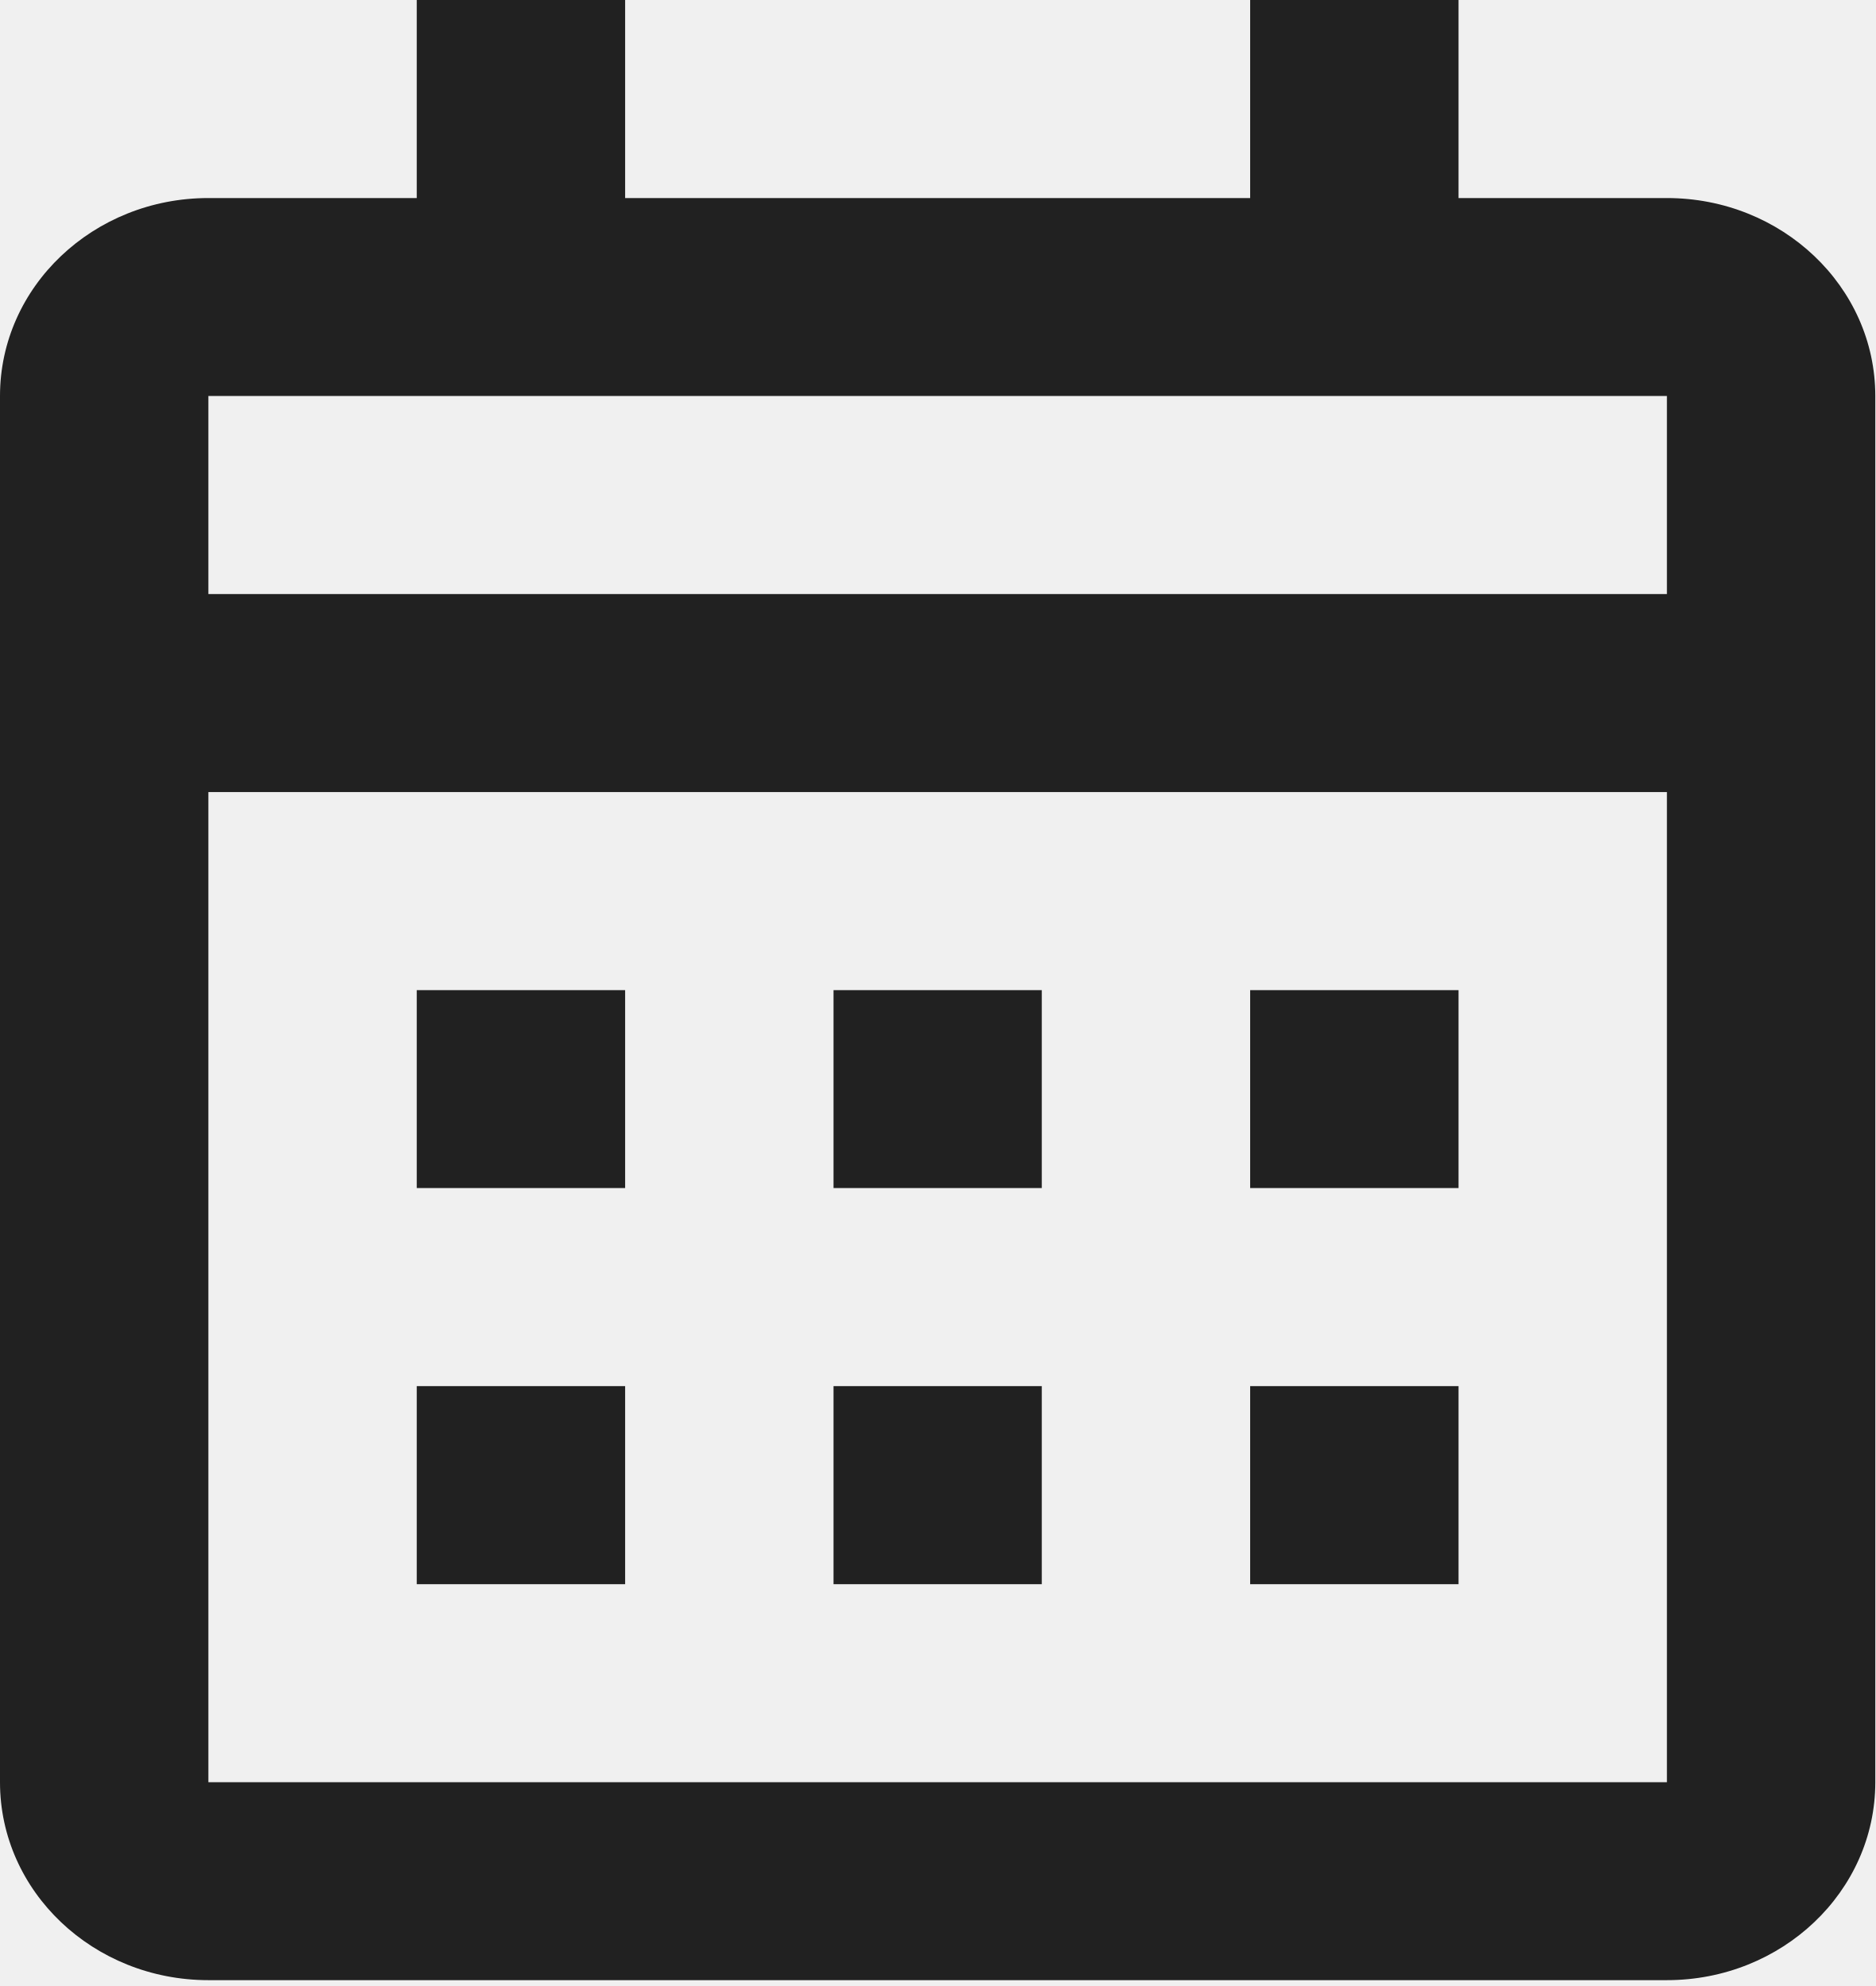
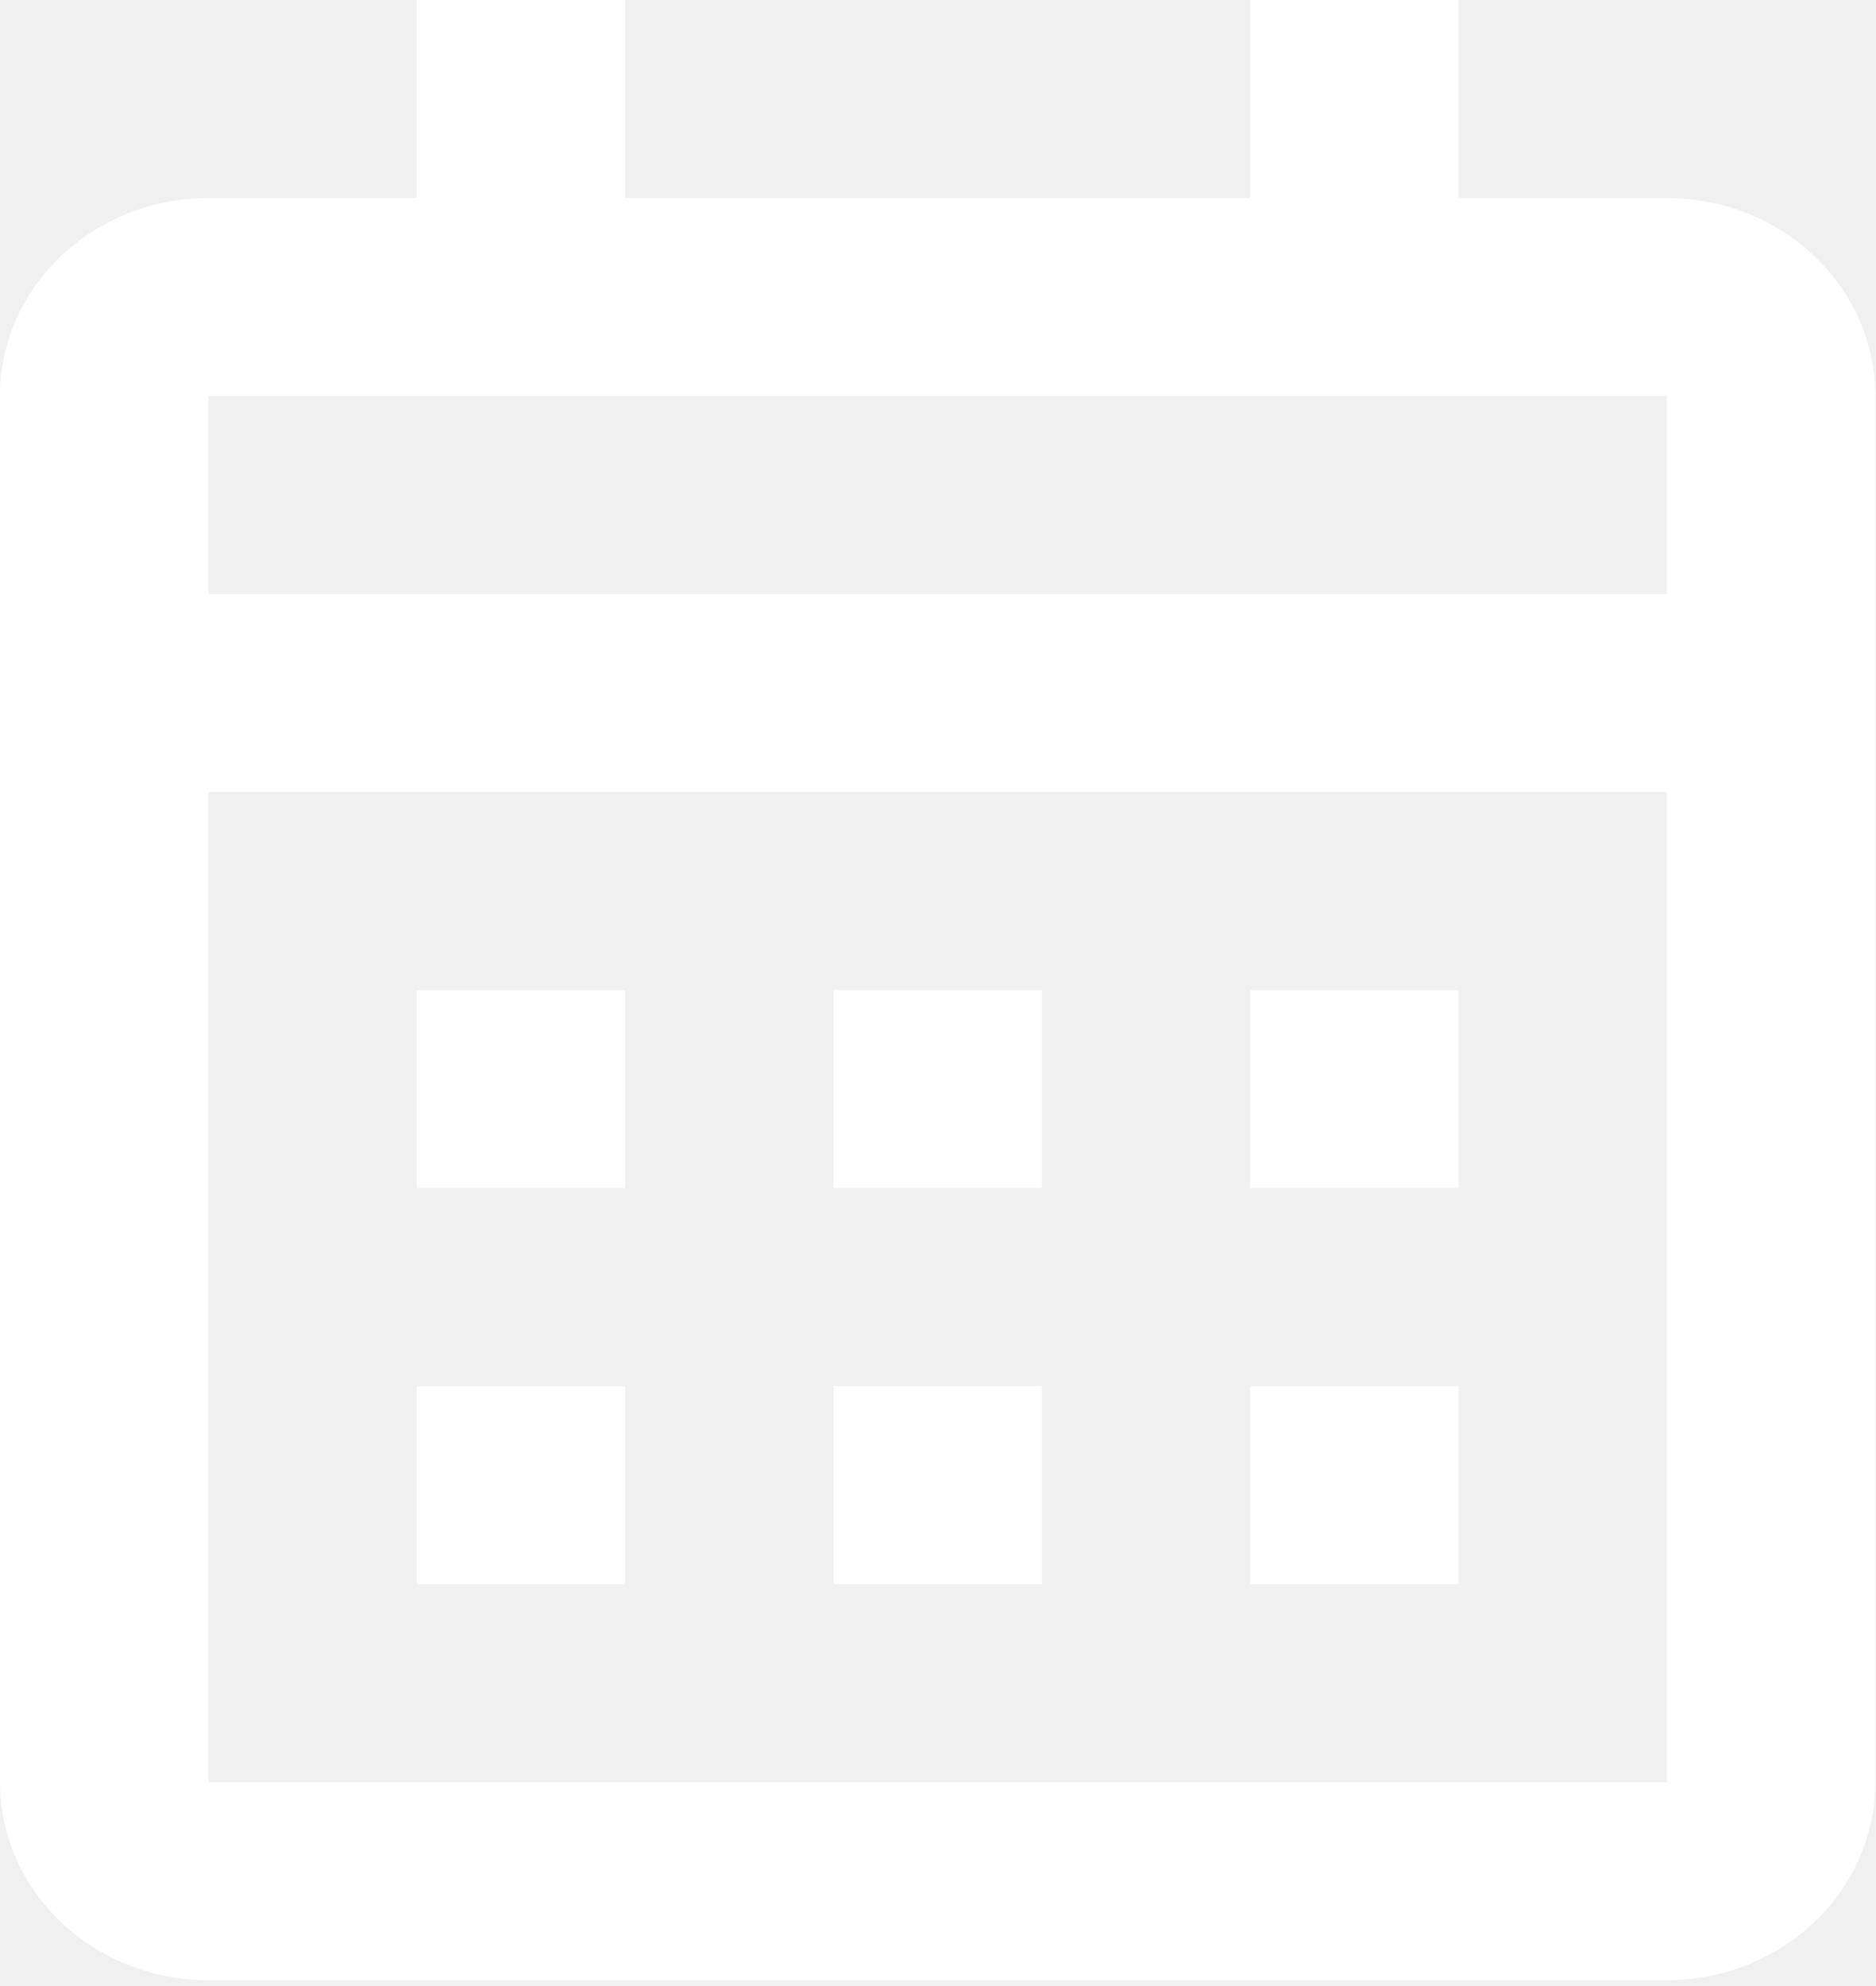
<svg xmlns="http://www.w3.org/2000/svg" width="17" height="18" viewBox="0 0 17 18" fill="none">
-   <path d="M15.111 17.947H1.889C0.846 17.947 0 17.144 0 16.153V3.589C0 2.598 0.846 1.795 1.889 1.795H3.778V0H5.667V1.795H11.333V0H13.222V1.795H15.111C16.154 1.795 17 2.598 17 3.589V16.153C17 17.144 16.154 17.947 15.111 17.947ZM1.889 7.179V16.153H15.111V7.179H1.889ZM1.889 3.589V5.384H15.111V3.589H1.889ZM13.222 14.358H11.333V12.563H13.222V14.358ZM9.444 14.358H7.556V12.563H9.444V14.358ZM5.667 14.358H3.778V12.563H5.667V14.358ZM13.222 10.768H11.333V8.974H13.222V10.768ZM9.444 10.768H7.556V8.974H9.444V10.768ZM5.667 10.768H3.778V8.974H5.667V10.768Z" fill="#212121" />
+   <path d="M15.111 17.947H1.889C0.846 17.947 0 17.144 0 16.153V3.589C0 2.598 0.846 1.795 1.889 1.795H3.778V0H5.667V1.795H11.333V0H13.222V1.795H15.111C16.154 1.795 17 2.598 17 3.589V16.153C17 17.144 16.154 17.947 15.111 17.947ZM1.889 7.179V16.153H15.111V7.179H1.889ZM1.889 3.589V5.384H15.111V3.589H1.889ZM13.222 14.358H11.333V12.563H13.222V14.358ZM9.444 14.358H7.556V12.563H9.444V14.358ZM5.667 14.358H3.778V12.563H5.667V14.358ZM13.222 10.768H11.333V8.974H13.222V10.768ZM9.444 10.768H7.556V8.974H9.444V10.768ZM5.667 10.768H3.778V8.974H5.667V10.768Z" fill="white" />
</svg>
